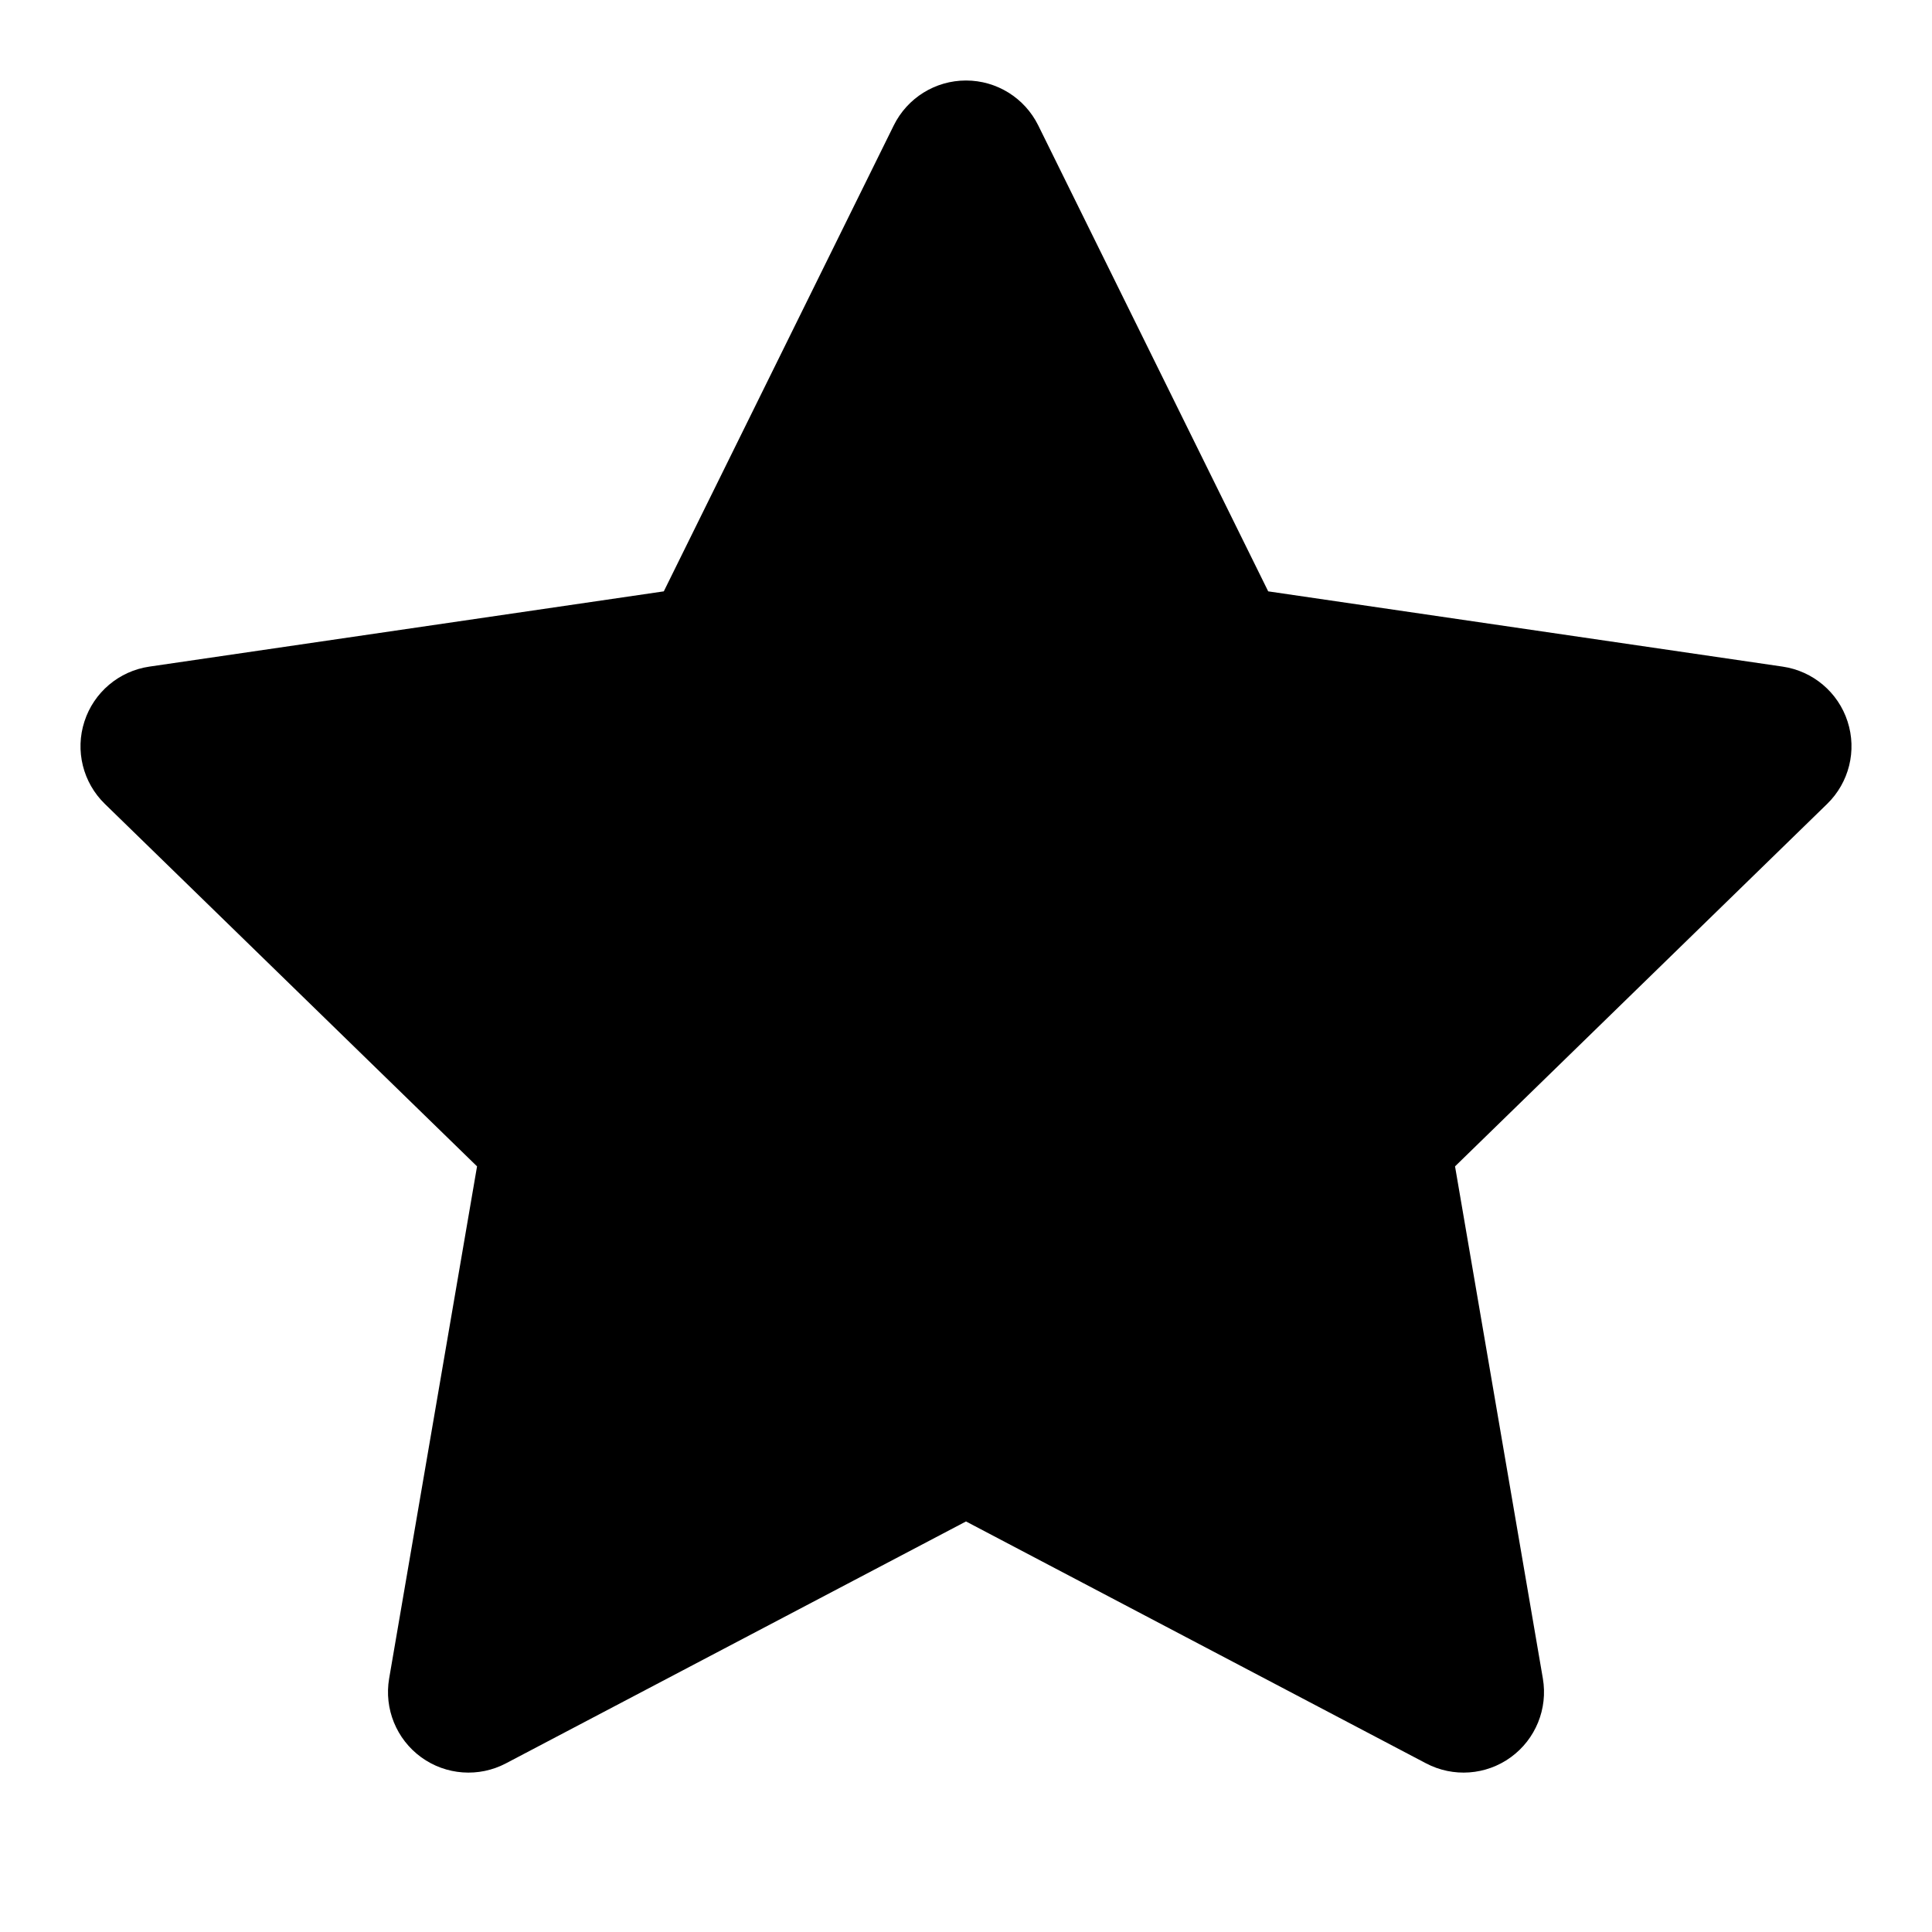
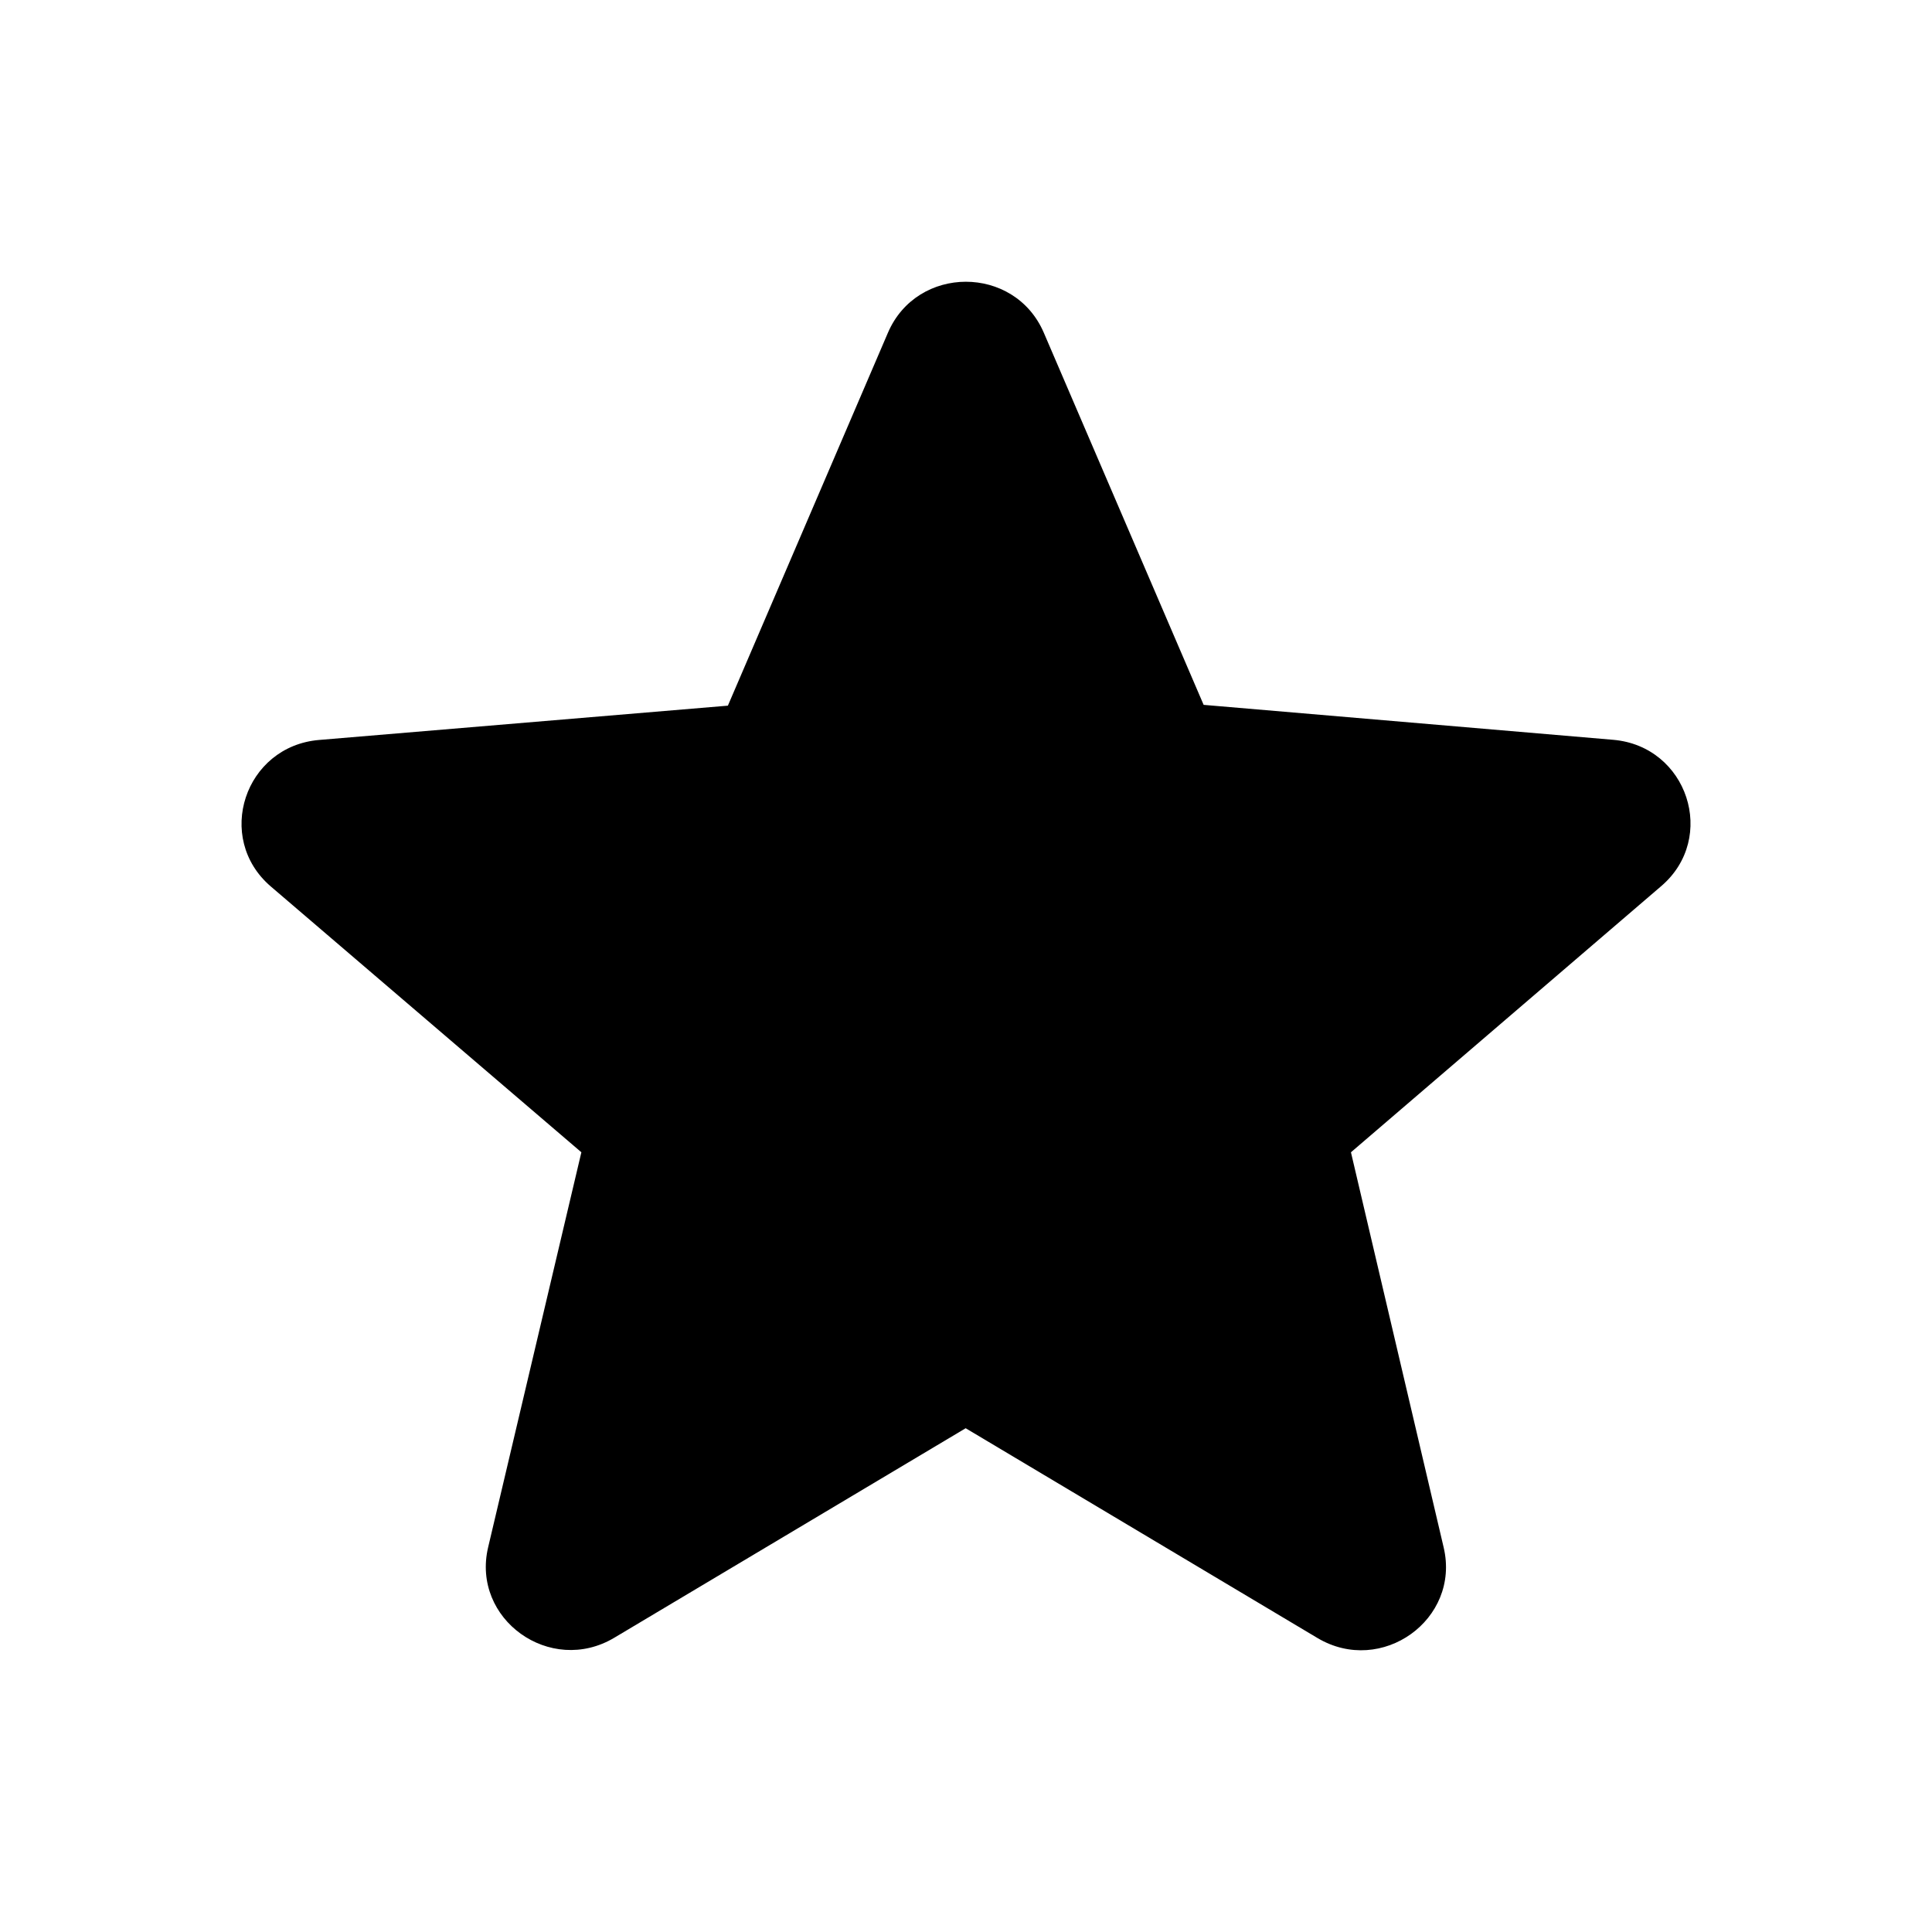
- <svg xmlns="http://www.w3.org/2000/svg" width="24" height="24" viewBox="0 0 24 24">
-   <path fill-rule="evenodd" clip-rule="evenodd" d="M12 1C12.381 1 12.728 1.216 12.897 1.557L15.754 7.346L22.145 8.281C22.521 8.336 22.834 8.6 22.951 8.962C23.069 9.324 22.97 9.721 22.698 9.986L18.075 14.489L19.166 20.851C19.23 21.226 19.076 21.605 18.768 21.829C18.46 22.053 18.052 22.082 17.715 21.905L12 18.9L6.285 21.905C5.949 22.082 5.54 22.053 5.232 21.829C4.924 21.605 4.77 21.226 4.834 20.851L5.926 14.489L1.302 9.986C1.03 9.721 0.931 9.324 1.049 8.962C1.166 8.6 1.479 8.336 1.855 8.281L8.246 7.346L11.103 1.557C11.272 1.216 11.619 1 12 1Z" />
+ <svg xmlns="http://www.w3.org/2000/svg" width="12" height="12" viewBox="0 0 12 12">
+   <path d="M10.318 5.504C10.669 5.204 10.482 4.634 10.019 4.595L7.476 4.378L6.483 2.066C6.301 1.644 5.696 1.645 5.515 2.067L4.521 4.383L1.982 4.596C1.519 4.635 1.331 5.205 1.682 5.506L3.611 7.157L3.032 9.61C2.926 10.057 3.418 10.41 3.816 10.172L5.998 8.871L8.183 10.174C8.581 10.411 9.072 10.059 8.967 9.612L8.391 7.157L10.318 5.504Z" />
</svg>
